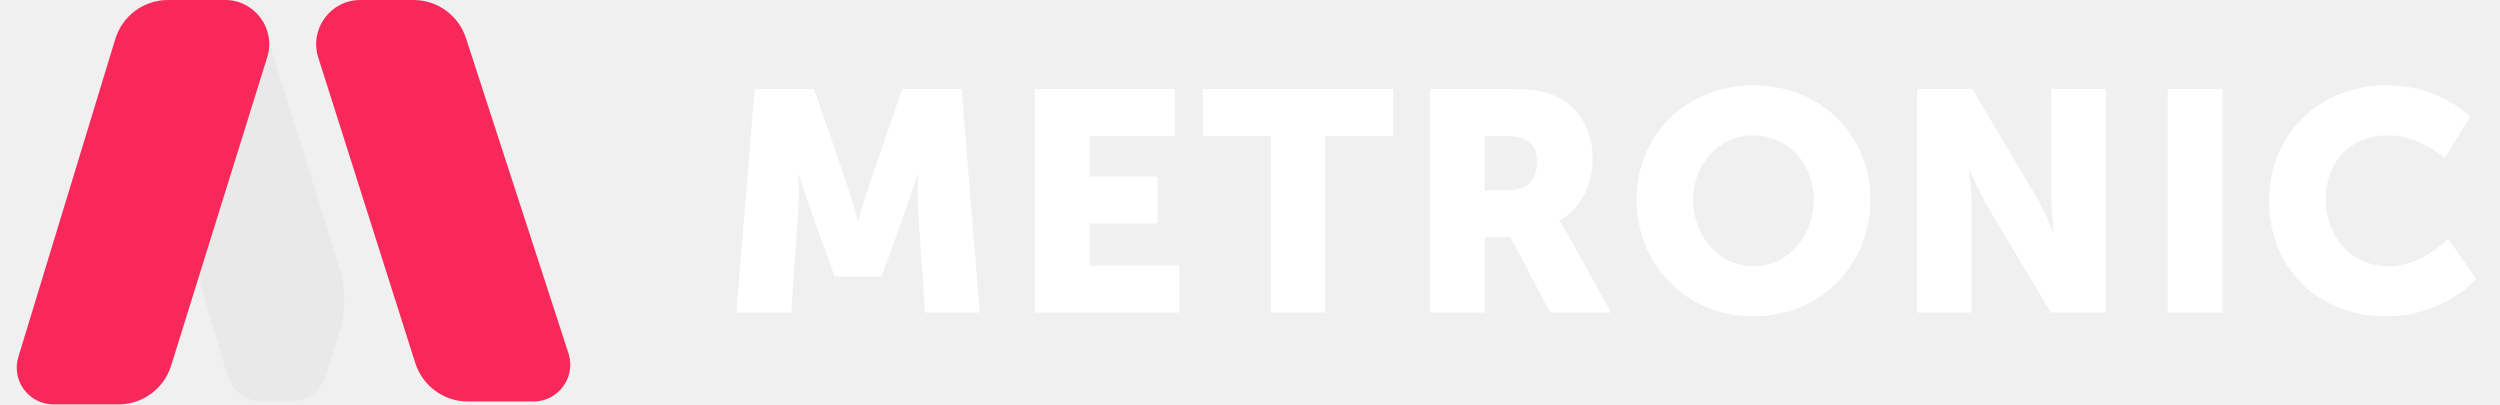
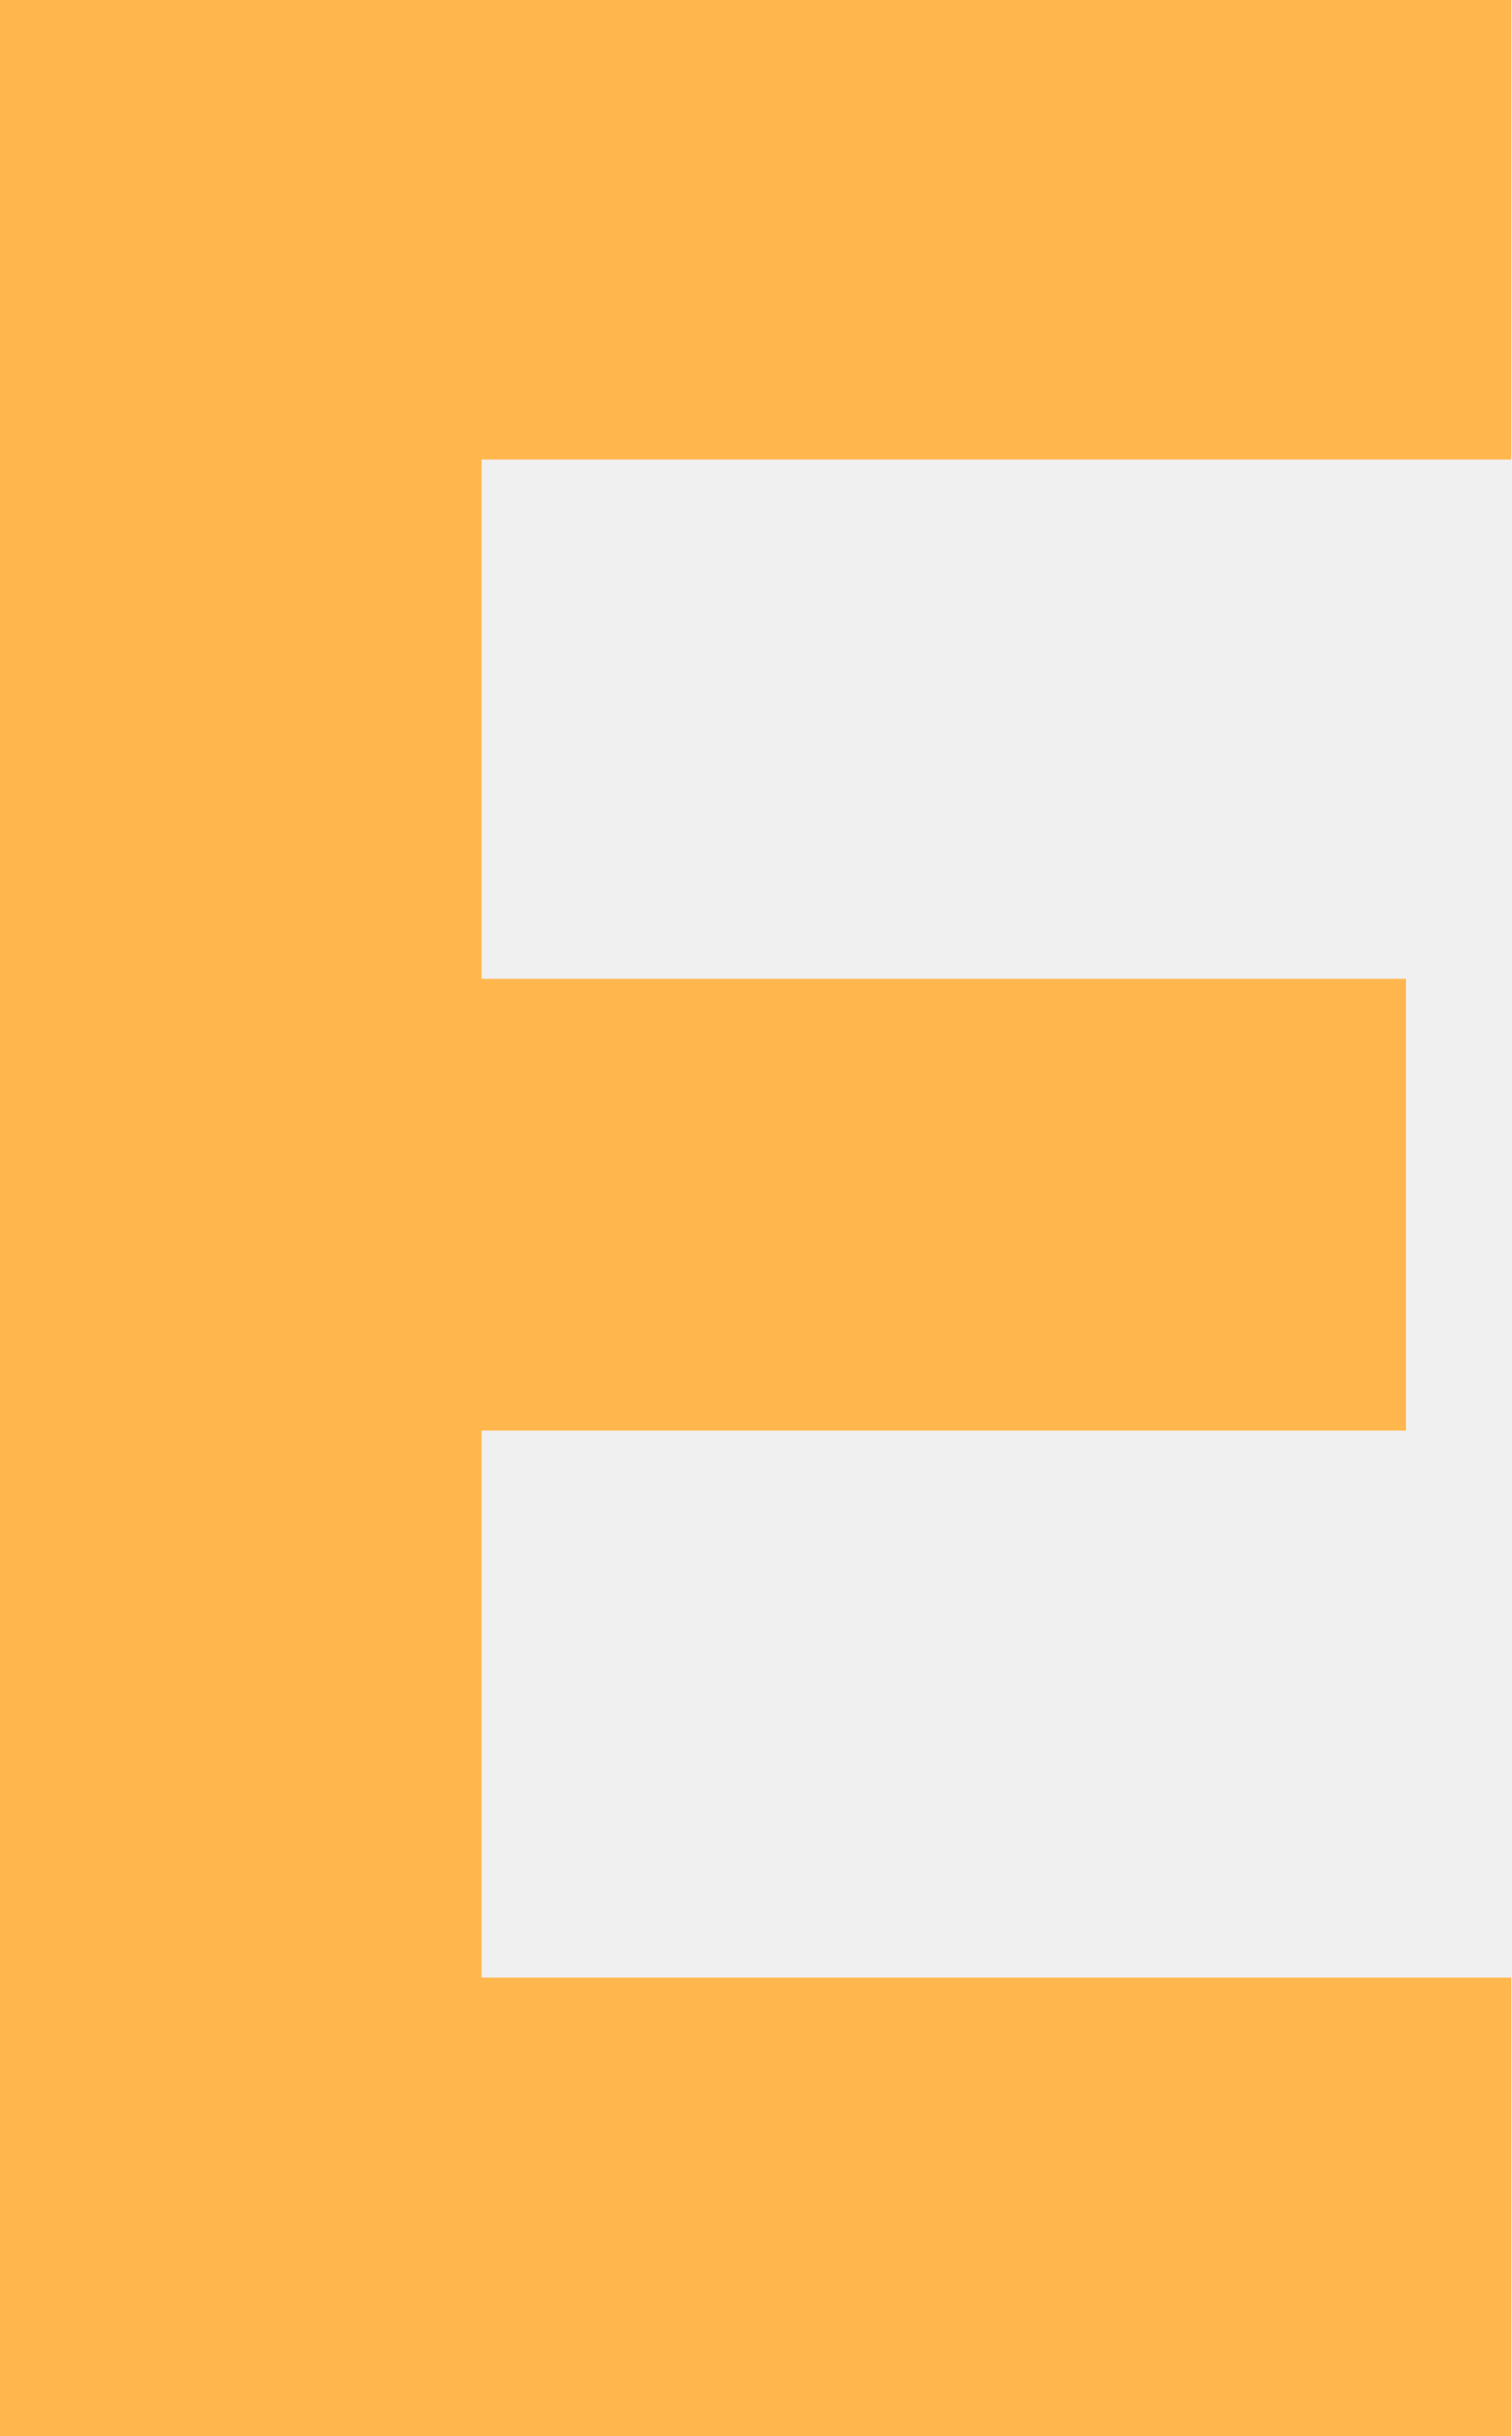
- <svg xmlns="http://www.w3.org/2000/svg" width="136" height="22" viewBox="0 0 136 22" fill="none">
-   <path d="M40.054 17H43.046L43.42 11.526C43.488 10.608 43.42 9.486 43.42 9.486H43.454C43.454 9.486 43.862 10.761 44.134 11.526L45.409 15.045H47.959L49.234 11.526C49.506 10.761 49.914 9.486 49.914 9.486H49.948C49.948 9.486 49.88 10.608 49.948 11.526L50.322 17H53.297L52.311 4.845H49.081L47.313 9.979C47.041 10.761 46.701 11.985 46.701 11.985H46.667C46.667 11.985 46.327 10.761 46.055 9.979L44.287 4.845H41.057L40.054 17ZM56.294 17H64.148V14.45H59.269V12.155H62.975V9.605H59.269V7.395H63.91V4.845H56.294V17ZM69.128 17H72.103V7.395H75.792V4.845H65.439V7.395H69.128V17ZM77.801 17H80.776V12.903H82.17L84.329 17H87.644L85.281 12.75C84.992 12.24 84.822 12.019 84.822 12.019V11.985C86.029 11.373 86.641 9.962 86.641 8.67C86.641 6.902 85.774 5.661 84.397 5.134C83.87 4.93 83.275 4.845 82.034 4.845H77.801V17ZM80.776 10.353V7.395H81.779C83.275 7.395 83.615 7.939 83.615 8.857C83.615 9.826 83.02 10.353 82.068 10.353H80.776ZM89.032 10.846C89.032 14.416 91.719 17.204 95.391 17.204C99.062 17.204 101.748 14.416 101.748 10.846C101.748 7.361 99.062 4.641 95.391 4.641C91.719 4.641 89.032 7.361 89.032 10.846ZM92.109 10.846C92.109 8.857 93.572 7.361 95.391 7.361C97.21 7.361 98.671 8.857 98.671 10.846C98.671 12.92 97.21 14.484 95.391 14.484C93.572 14.484 92.109 12.92 92.109 10.846ZM104.288 17H107.263V11.339C107.263 10.574 107.127 9.265 107.127 9.265H107.161C107.161 9.265 107.705 10.54 108.181 11.339L111.564 17H114.556V4.845H111.581V10.523C111.581 11.288 111.717 12.597 111.717 12.597H111.683C111.683 12.597 111.139 11.322 110.663 10.523L107.297 4.845H104.288V17ZM117.929 17H120.904V4.845H117.929V17ZM123.434 10.897C123.434 14.501 126.001 17.204 129.809 17.204C132.988 17.204 134.705 15.164 134.705 15.164L133.175 12.988C133.175 12.988 131.781 14.484 129.945 14.484C127.701 14.484 126.511 12.631 126.511 10.829C126.511 9.078 127.616 7.361 129.945 7.361C131.628 7.361 132.988 8.602 132.988 8.602L134.365 6.358C134.365 6.358 132.818 4.641 129.809 4.641C126.154 4.641 123.434 7.361 123.434 10.897Z" fill="white" />
-   <path d="M25.348 2.072L30.925 19.222C31.345 20.514 30.382 21.841 29.023 21.841H25.45C24.143 21.841 22.986 20.994 22.591 19.748L17.313 3.126C16.822 1.579 17.977 0 19.6 0H22.495C23.794 0 24.946 0.837 25.348 2.072Z" fill="#F8285A" />
-   <path d="M18.459 14.534L14.4 1.534C14.115 0.621 13.27 0 12.314 0C11.383 0 10.616 0.729 10.569 1.659L10.086 11.136C10.039 12.048 10.149 12.962 10.411 13.836L12.378 20.414C12.632 21.261 13.411 21.841 14.294 21.841H15.807C16.678 21.841 17.448 21.277 17.713 20.448L18.448 18.144C18.822 16.97 18.826 15.71 18.459 14.534Z" fill="#E9E9E9" />
-   <path d="M9.14 0H12.246C13.864 0 15.018 1.569 14.537 3.114L9.309 19.892C8.918 21.146 7.758 22 6.445 22H2.912C1.568 22 0.607 20.702 0.999 19.417L6.271 2.125C6.656 0.863 7.82 0 9.14 0Z" fill="#F8285A" />
+ <svg xmlns="http://www.w3.org/2000/svg" id="Layer_2" data-name="Layer 2" viewBox="0 0 13.65 22">
+   <defs>
+     <style>
+       .cls-1 {
+         fill: #ffb74d;
+       }
+     </style>
+   </defs>
+   <g id="Layer_1-2" data-name="Layer 1">
+     <polygon class="cls-1" points="4.35 4.15 4.35 8.84 12.7 8.84 12.7 12.92 4.35 12.92 4.35 17.86 13.65 17.86 13.65 22 0 22 0 0 13.65 0 13.65 4.15 4.35 4.15" />
+   </g>
</svg>
